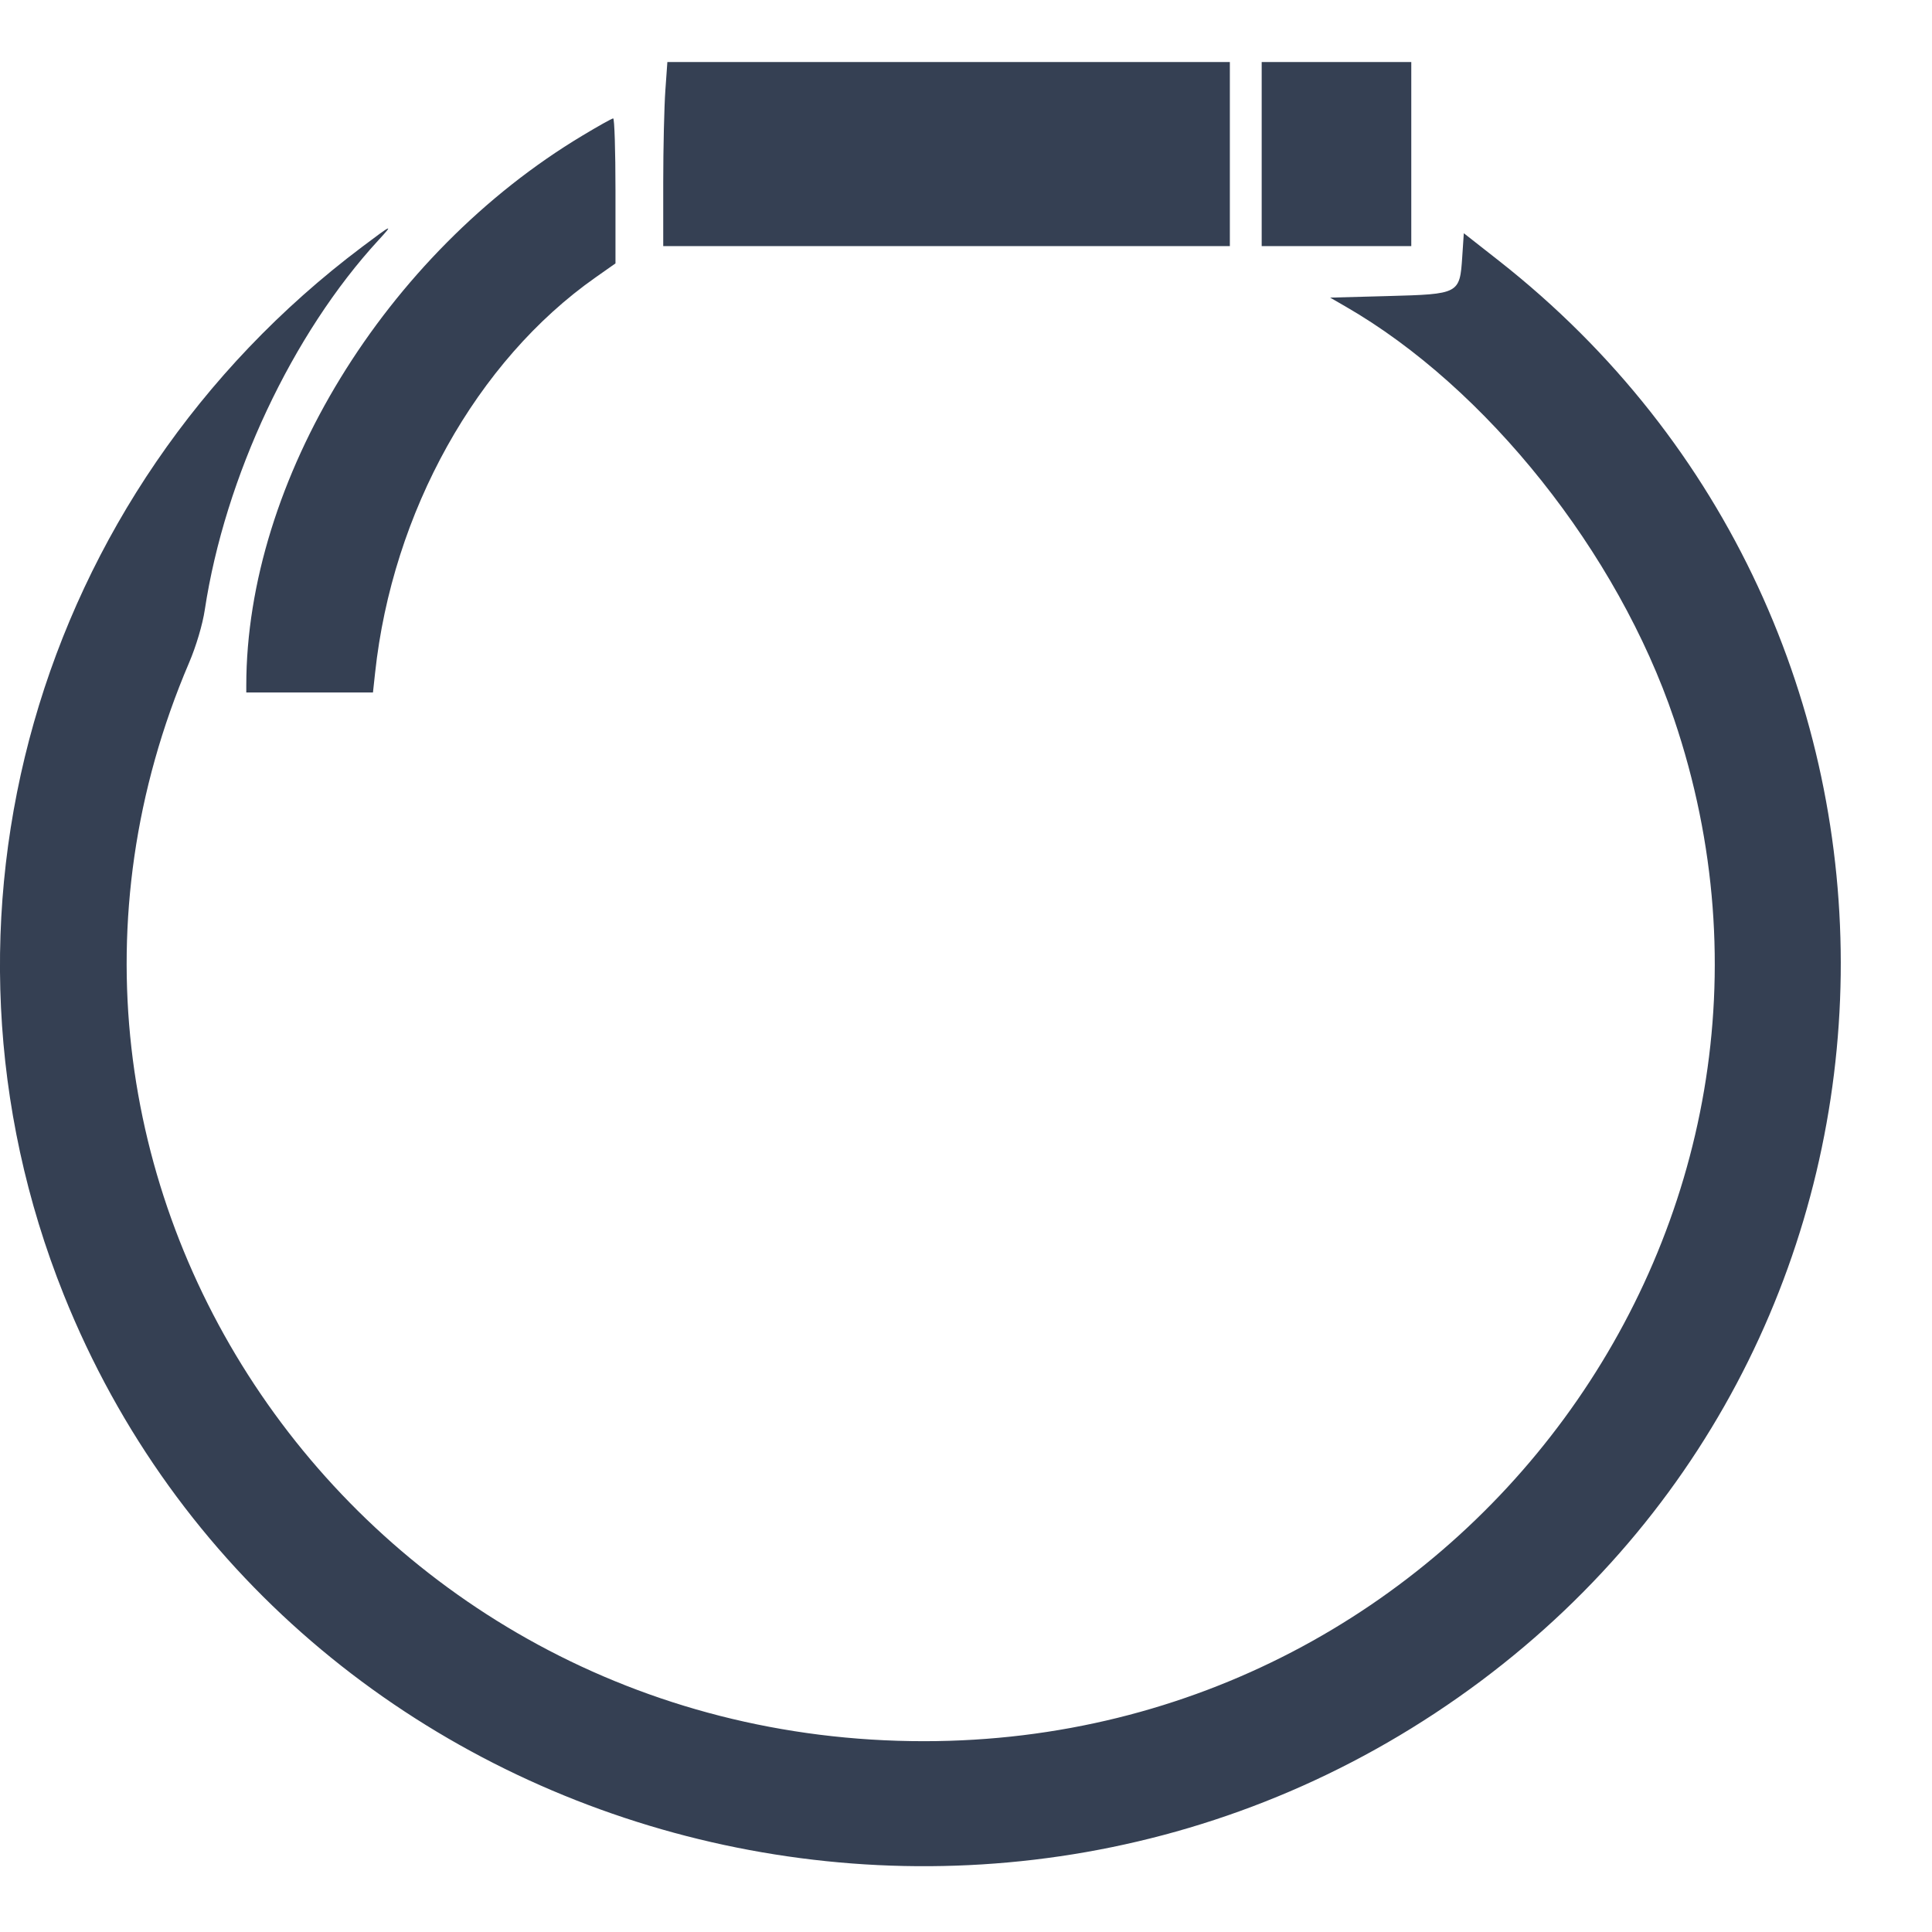
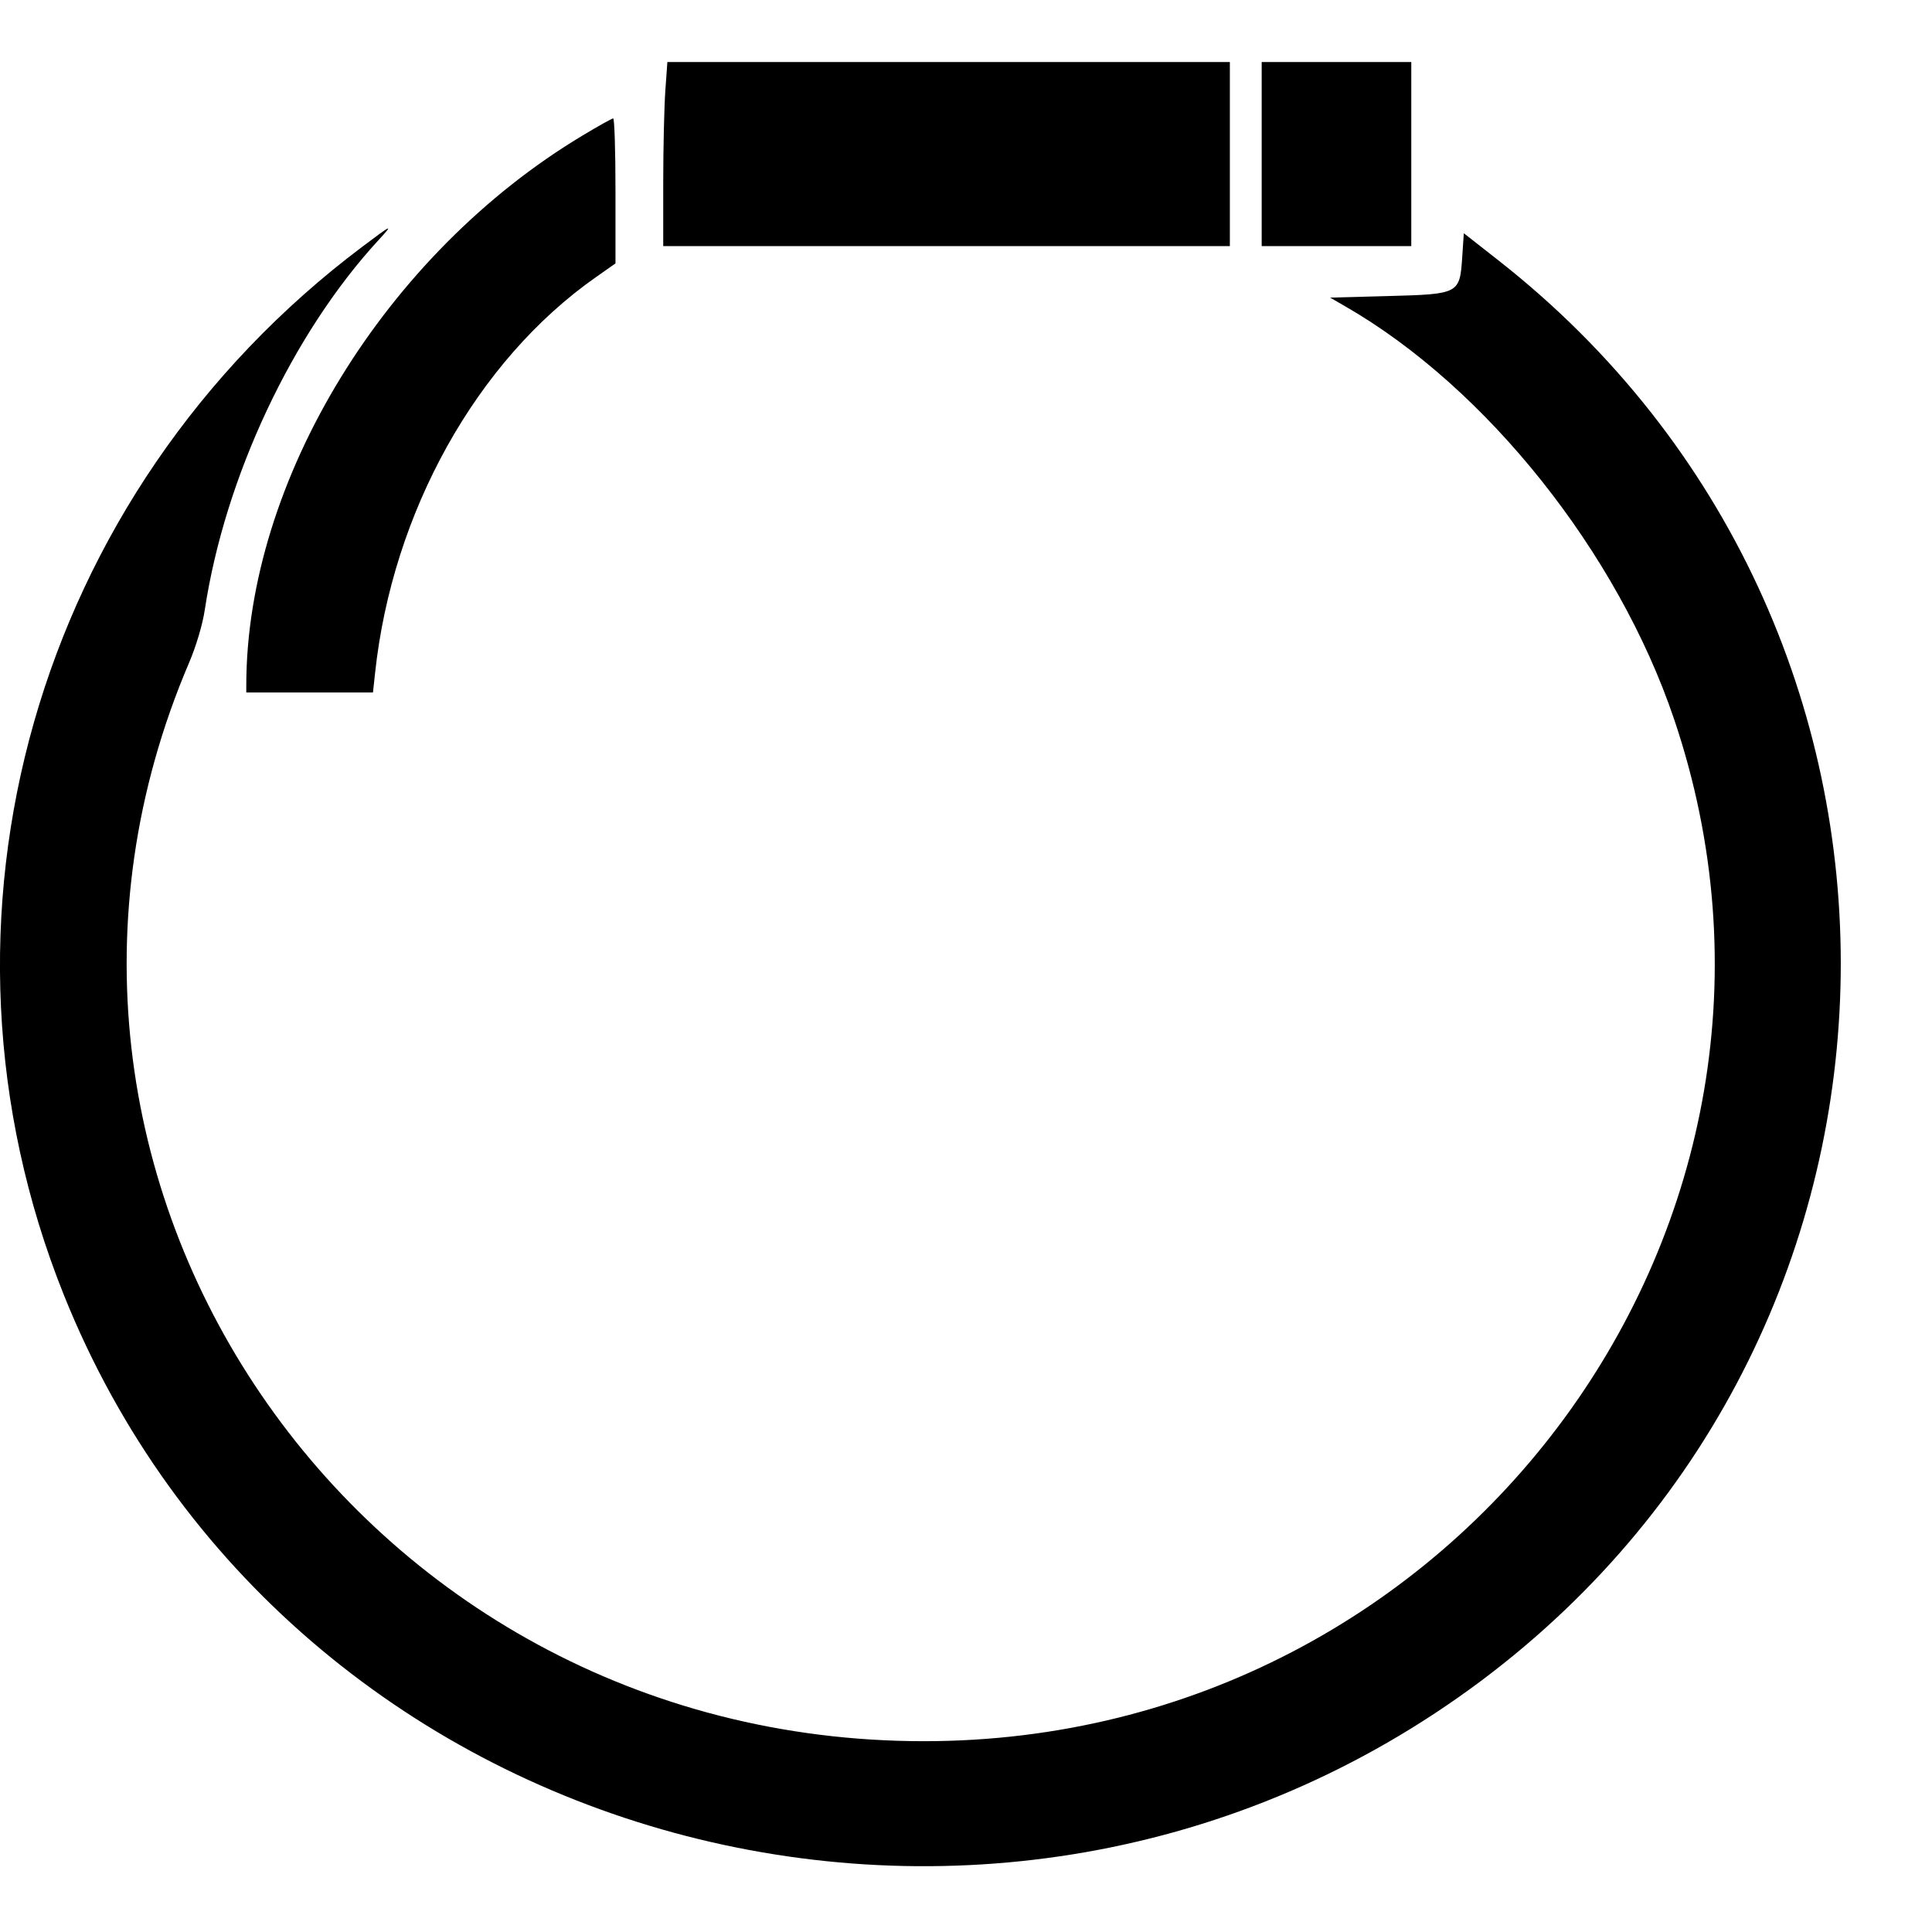
- <svg xmlns="http://www.w3.org/2000/svg" width="21" height="21" viewBox="0 0 21 21" fill="none">
-   <path fill-rule="evenodd" clip-rule="evenodd" d="M7.232 0.984C7.22 1.155 7.209 1.605 7.209 1.985V2.675H10.289H13.368V1.674V0.674H10.311H7.254L7.232 0.984ZM13.714 1.674V2.675H14.527H15.34V1.674V0.674H14.527H13.714V1.674ZM6.334 1.472C4.188 2.758 2.678 5.225 2.677 7.45V7.527H3.366H4.054L4.077 7.315C4.265 5.565 5.181 3.923 6.474 3.015L6.69 2.863V2.074C6.69 1.64 6.679 1.285 6.665 1.287C6.65 1.288 6.502 1.371 6.334 1.472ZM3.934 2.685C0.38 5.359 -0.94 9.998 0.693 14.073C3.118 20.122 10.819 22.22 16.099 18.27C21.231 14.431 21.326 6.788 16.292 2.834L15.911 2.535L15.894 2.791C15.867 3.195 15.862 3.197 15.089 3.218L14.458 3.235L14.626 3.332C16.159 4.215 17.584 6.005 18.196 7.815C20.041 13.268 15.89 18.926 10.043 18.926C3.86 18.926 -0.328 12.782 2.055 7.204C2.131 7.027 2.203 6.785 2.226 6.628C2.445 5.186 3.177 3.627 4.115 2.609C4.282 2.428 4.267 2.434 3.934 2.685Z" fill="#354053" />
+ <svg xmlns="http://www.w3.org/2000/svg" width="21" height="21" viewBox="0 0 21 21">
+   <path fill-rule="evenodd" clip-rule="evenodd" d="M7.232 0.984C7.22 1.155 7.209 1.605 7.209 1.985V2.675H10.289H13.368V1.674V0.674H10.311H7.254L7.232 0.984ZM13.714 1.674V2.675H14.527H15.34V1.674V0.674H14.527H13.714V1.674ZM6.334 1.472C4.188 2.758 2.678 5.225 2.677 7.45V7.527H3.366H4.054L4.077 7.315C4.265 5.565 5.181 3.923 6.474 3.015L6.69 2.863V2.074C6.69 1.64 6.679 1.285 6.665 1.287C6.65 1.288 6.502 1.371 6.334 1.472ZM3.934 2.685C0.38 5.359 -0.94 9.998 0.693 14.073C3.118 20.122 10.819 22.22 16.099 18.27C21.231 14.431 21.326 6.788 16.292 2.834L15.911 2.535L15.894 2.791C15.867 3.195 15.862 3.197 15.089 3.218L14.458 3.235L14.626 3.332C16.159 4.215 17.584 6.005 18.196 7.815C20.041 13.268 15.89 18.926 10.043 18.926C3.86 18.926 -0.328 12.782 2.055 7.204C2.131 7.027 2.203 6.785 2.226 6.628C2.445 5.186 3.177 3.627 4.115 2.609C4.282 2.428 4.267 2.434 3.934 2.685Z" />
</svg>
